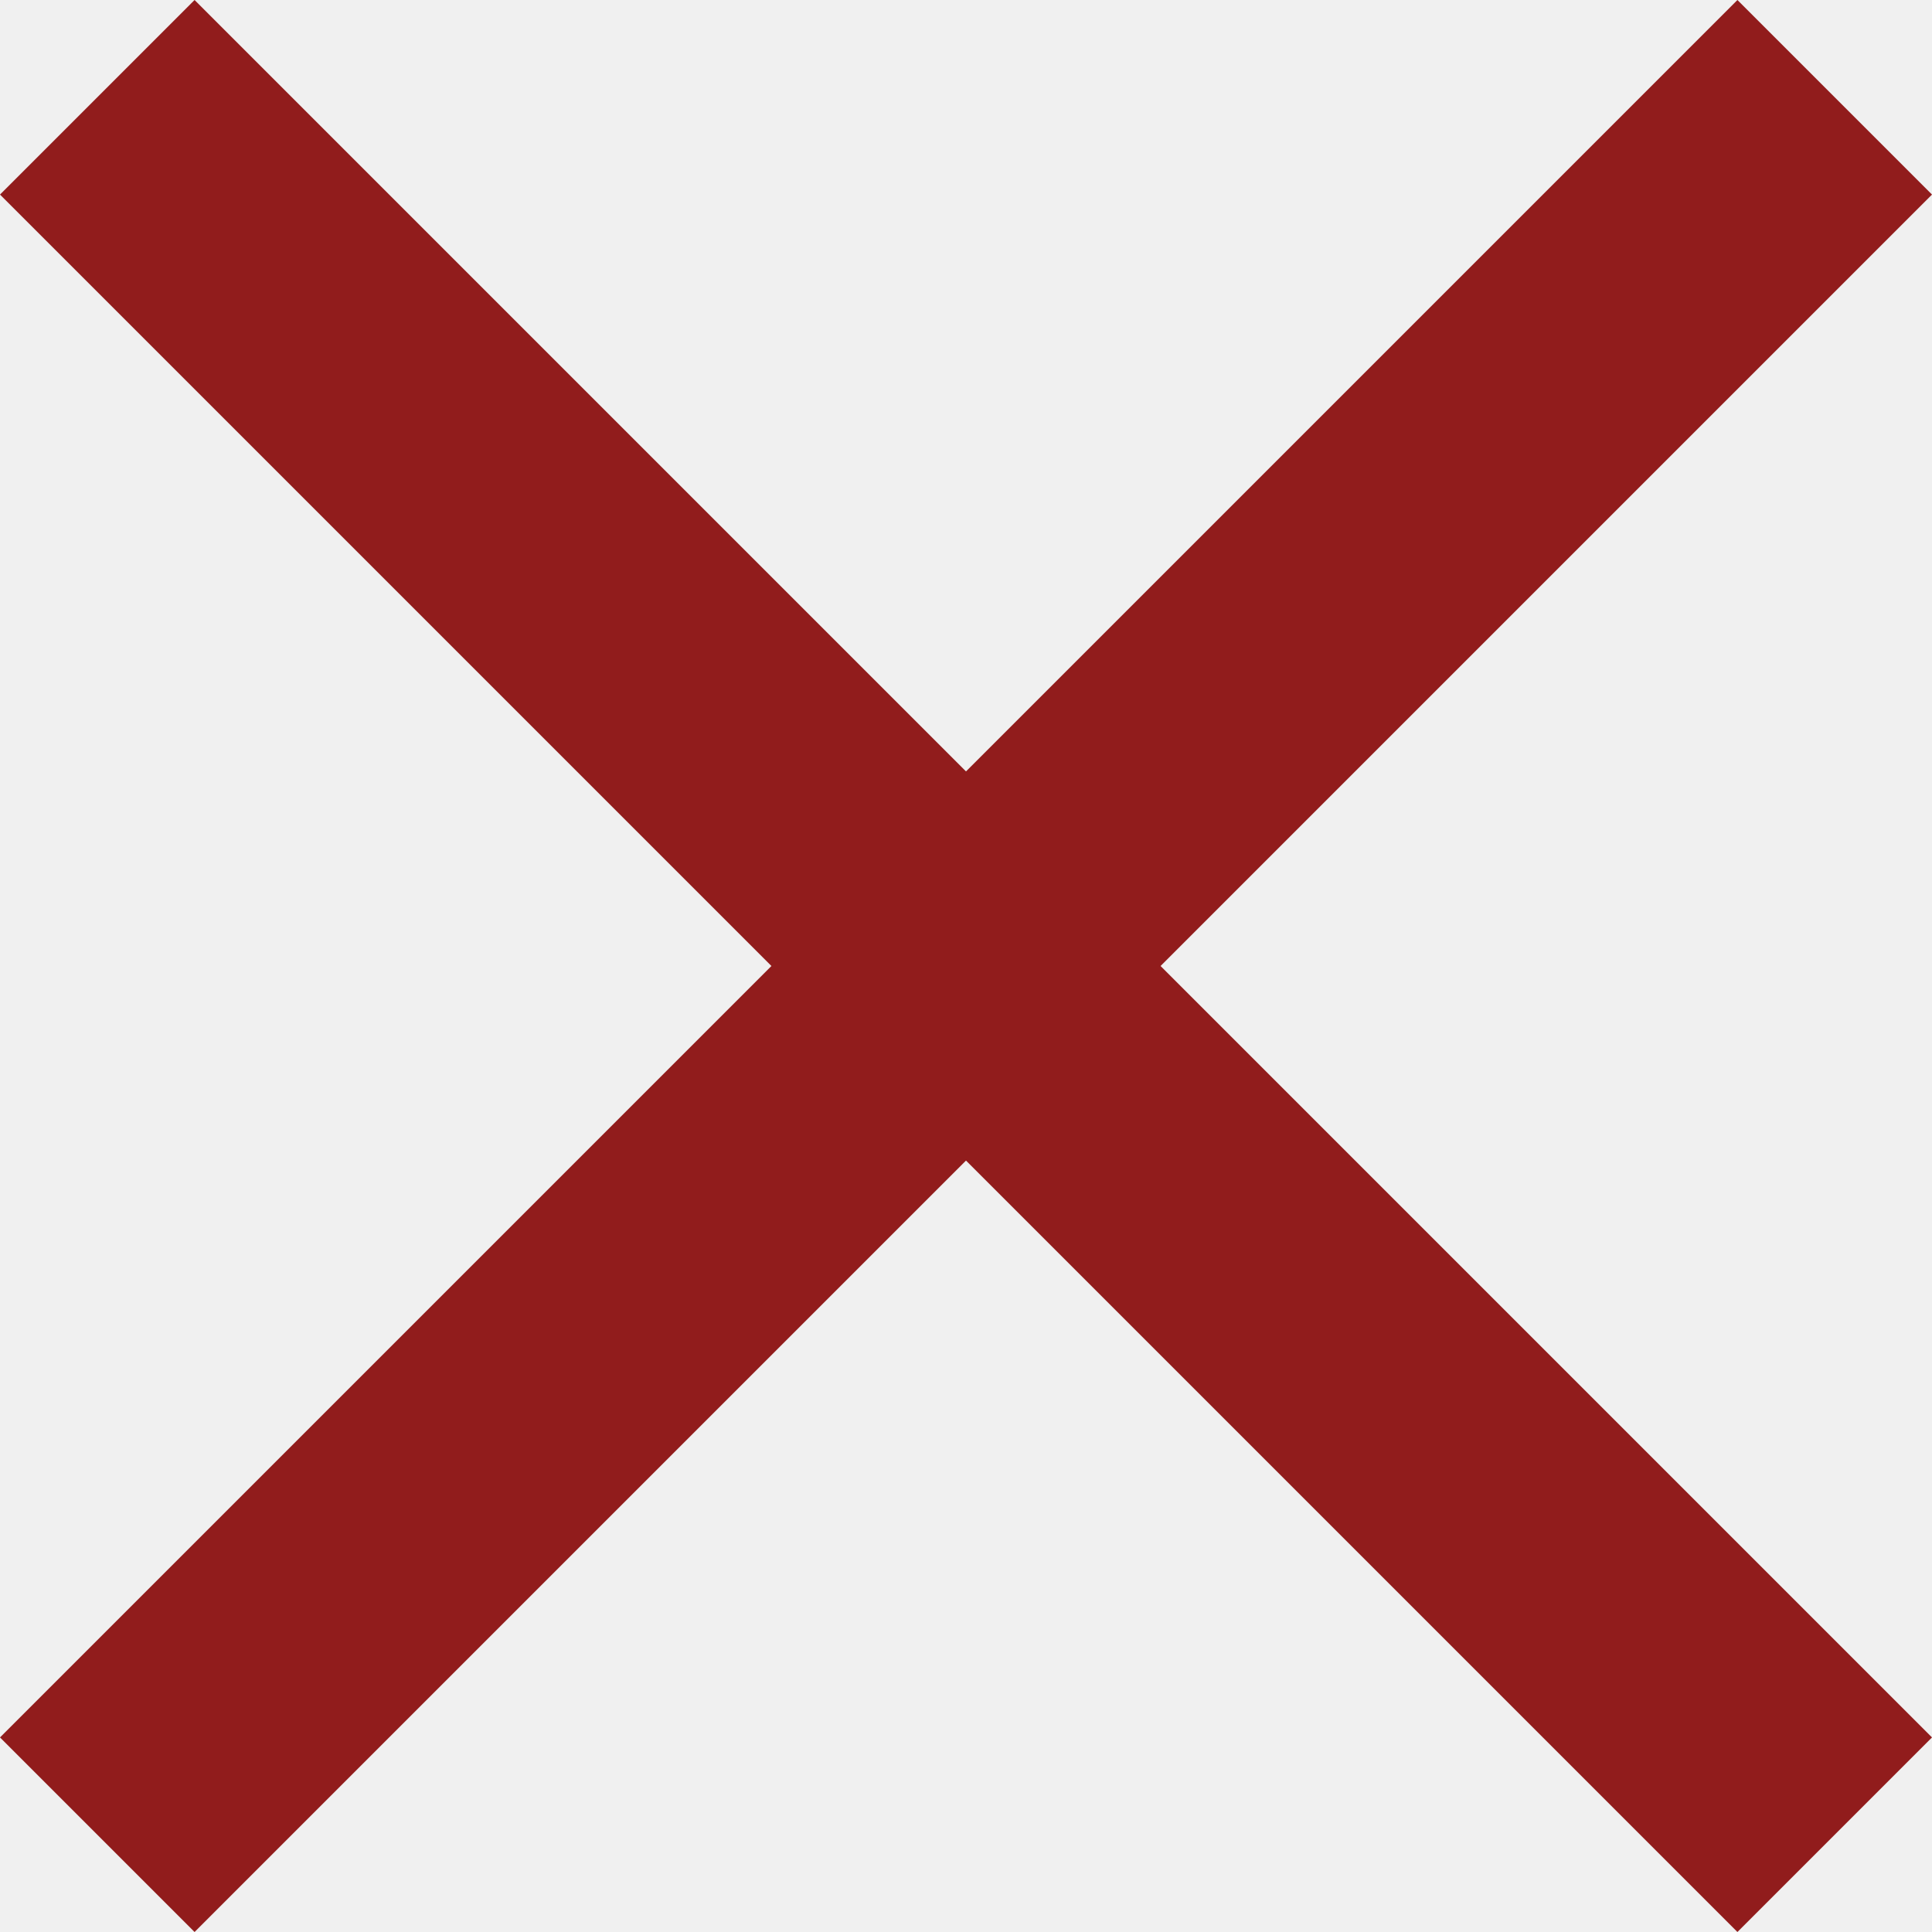
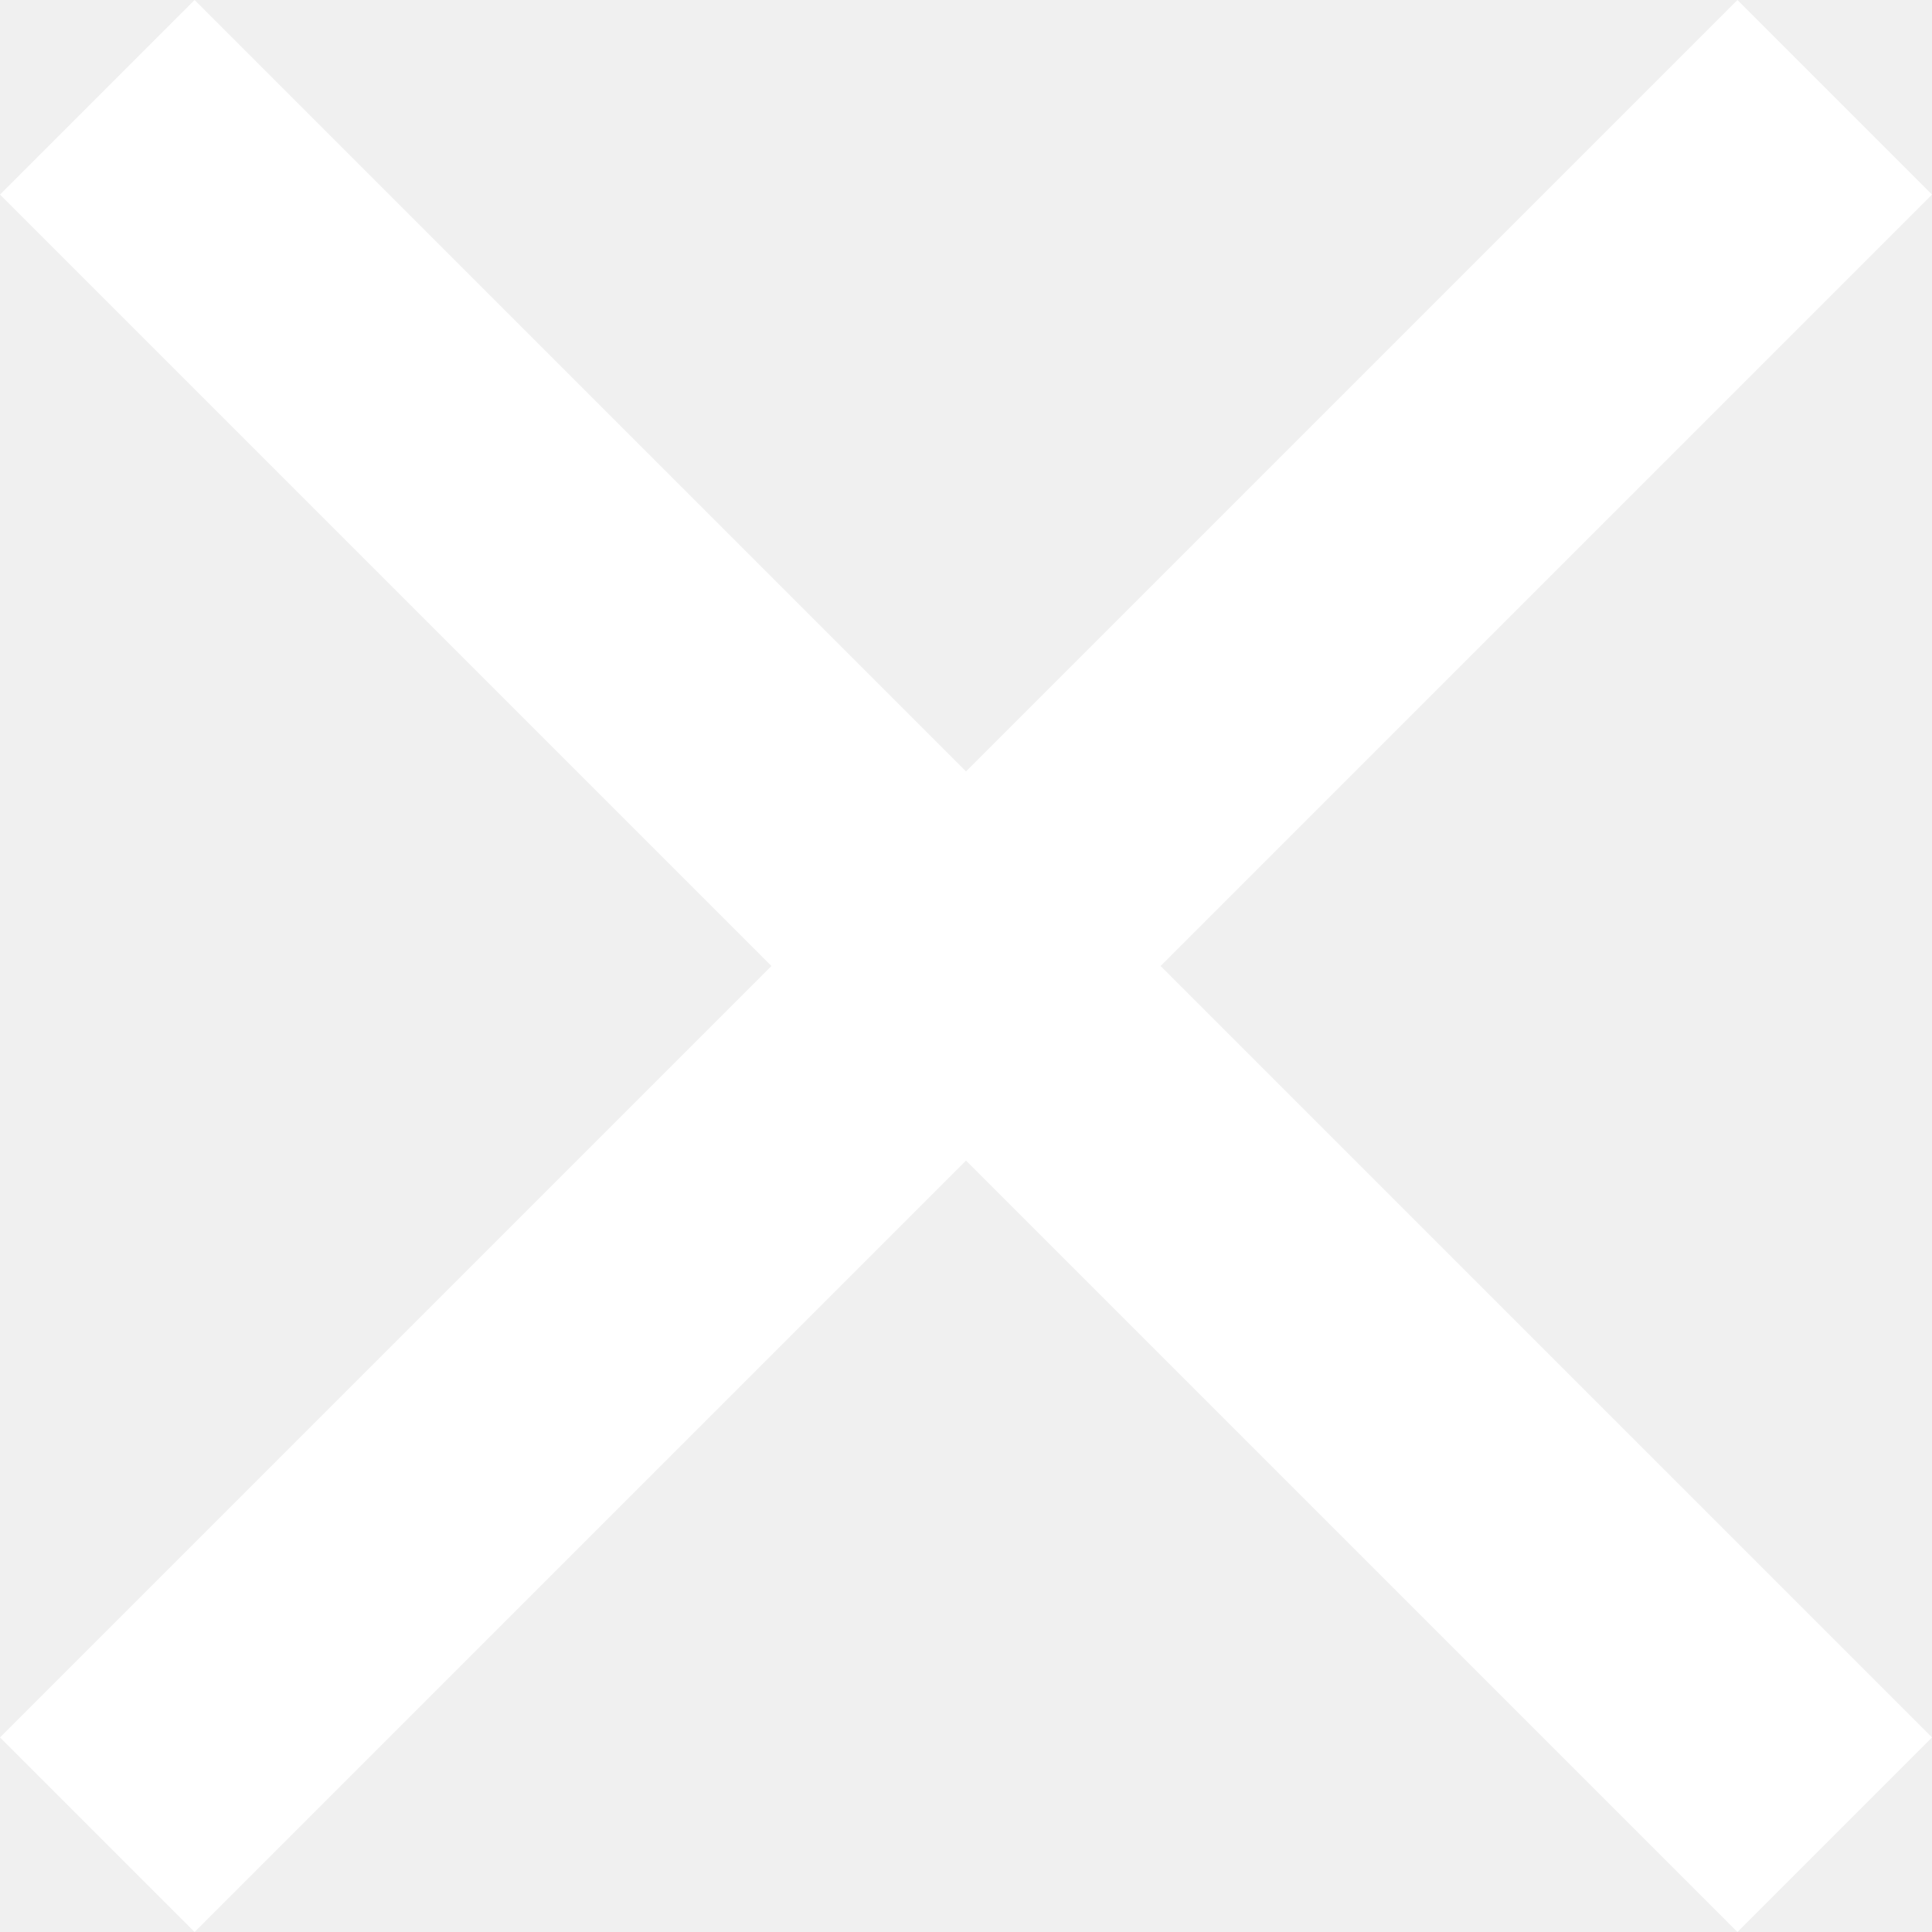
- <svg xmlns="http://www.w3.org/2000/svg" width="42" height="42" viewBox="0 0 42 42">
-   <path d="M42 4.23L37.77 0L21 16.77L4.23 0L0 4.23L16.77 21L0 37.77L4.23 42L21 25.23L37.77 42L42 37.77L25.23 21L42 4.23Z" fill="#911C1C" />
+ <svg xmlns="http://www.w3.org/2000/svg" width="42" height="42" viewBox="0 0 42 42" fill="none">
+   <path d="M42 4.23L37.77 0L21 16.77L4.23 0L0 4.23L16.77 21L0 37.77L4.23 42L21 25.23L37.77 42L42 37.77L25.23 21L42 4.23Z" fill="white" />
</svg>
